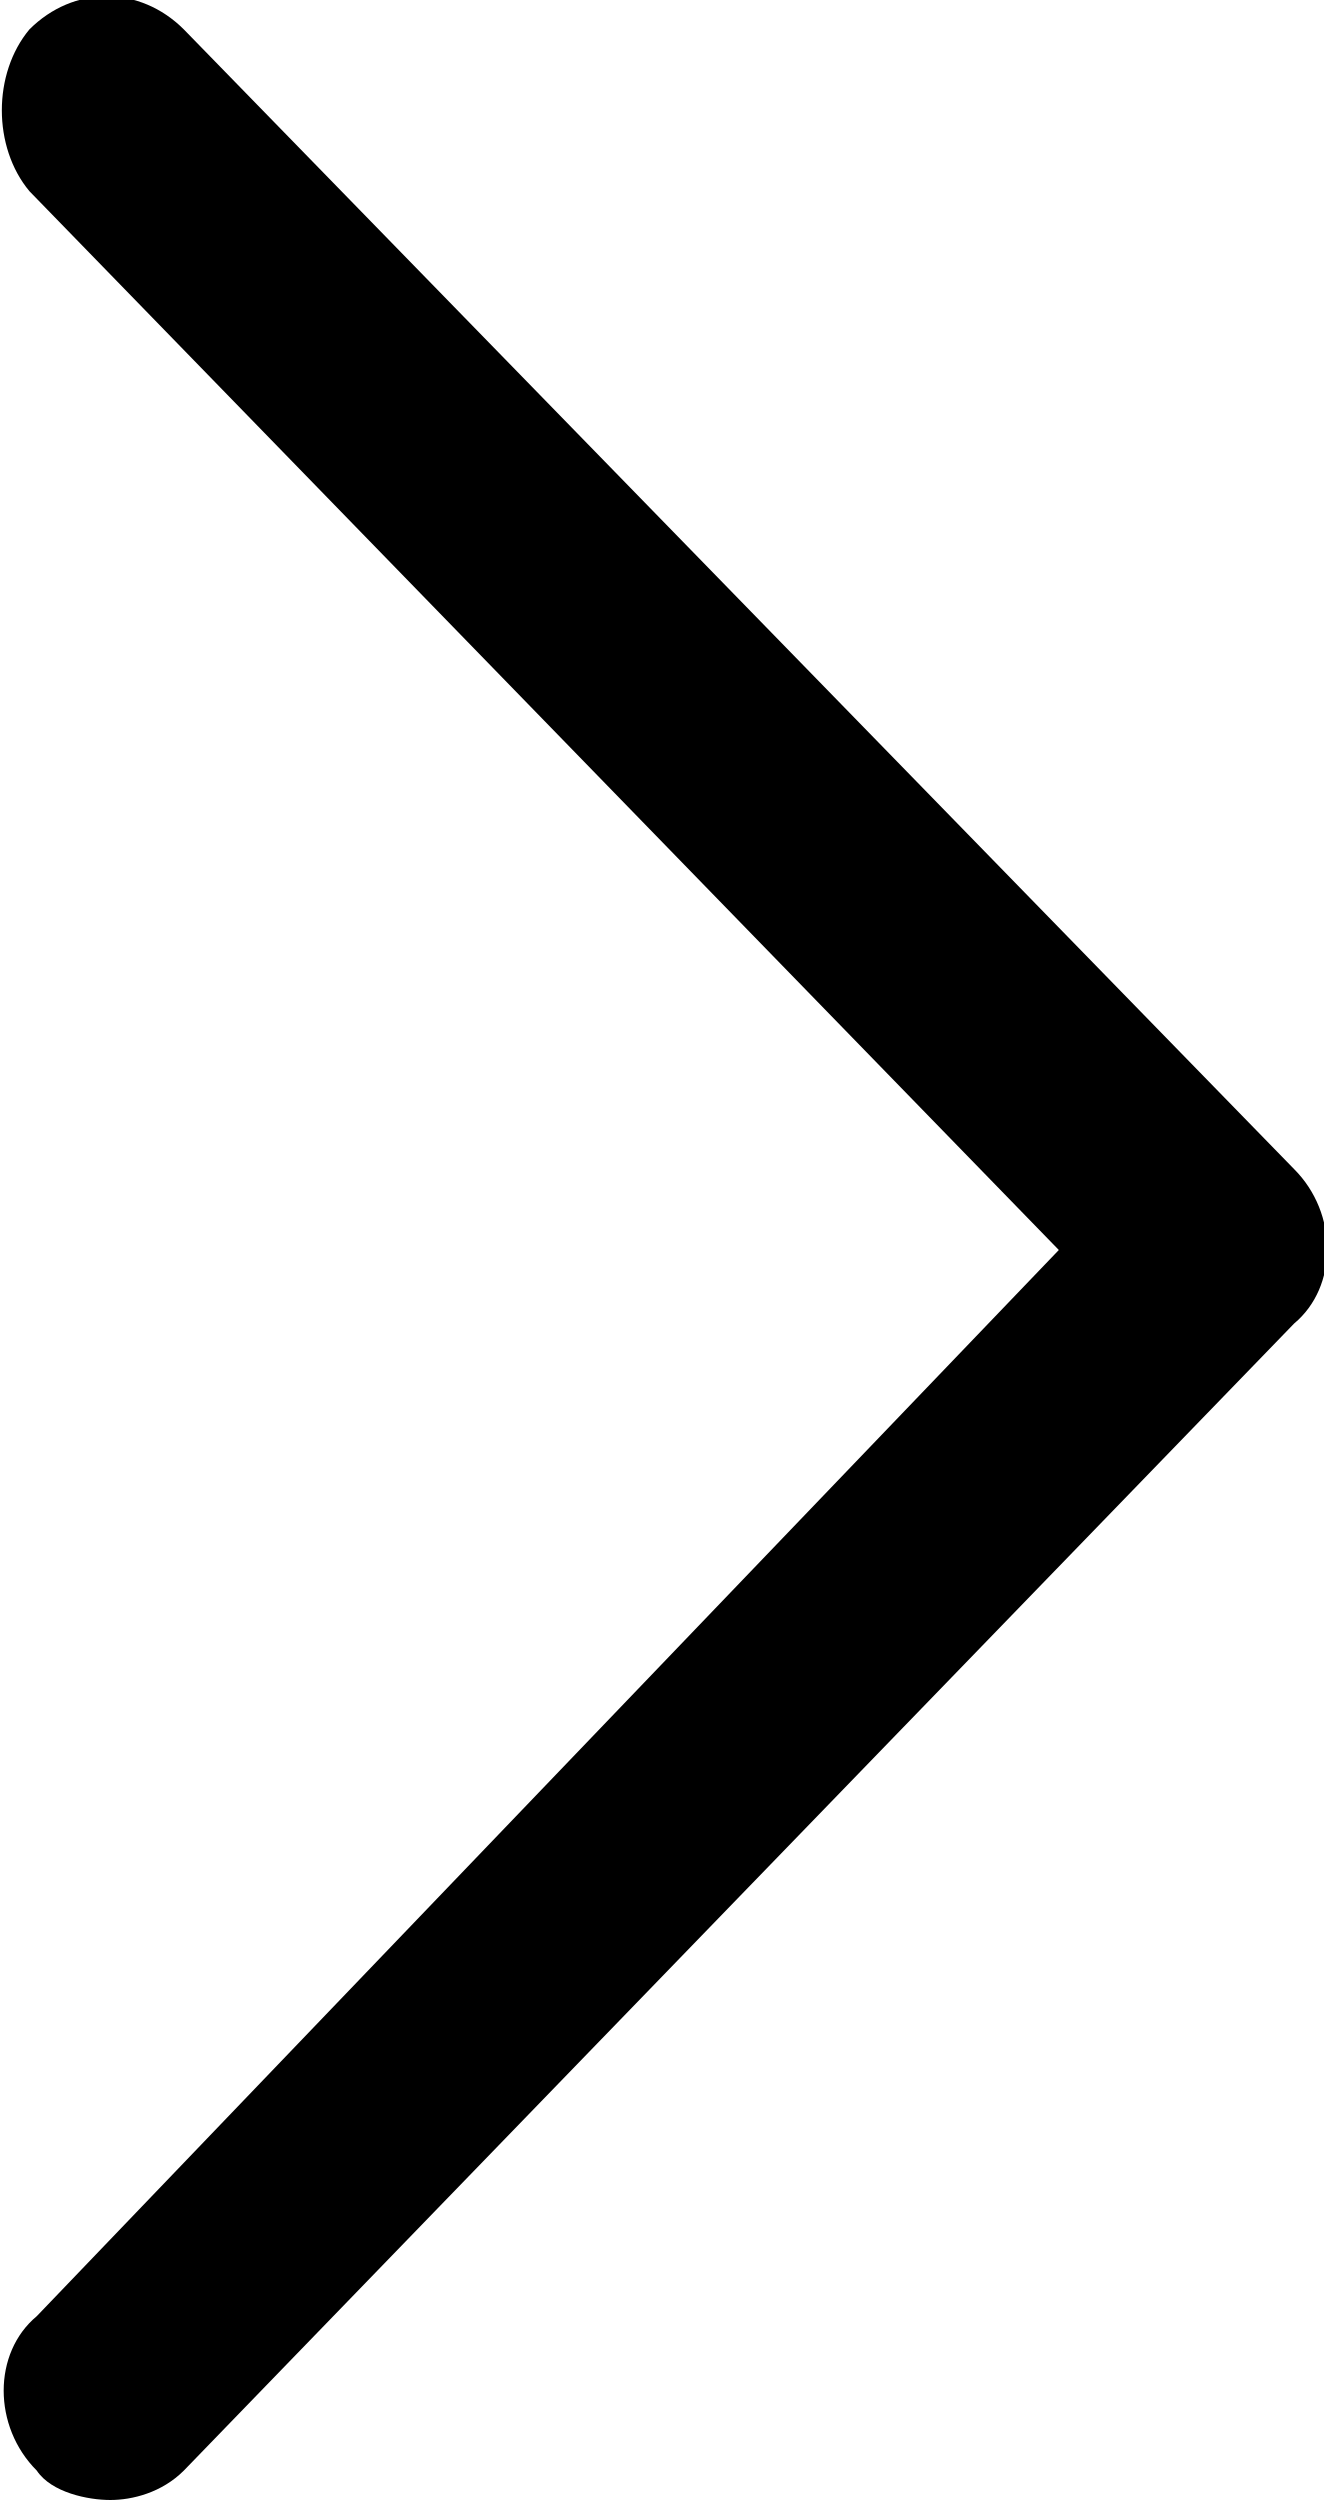
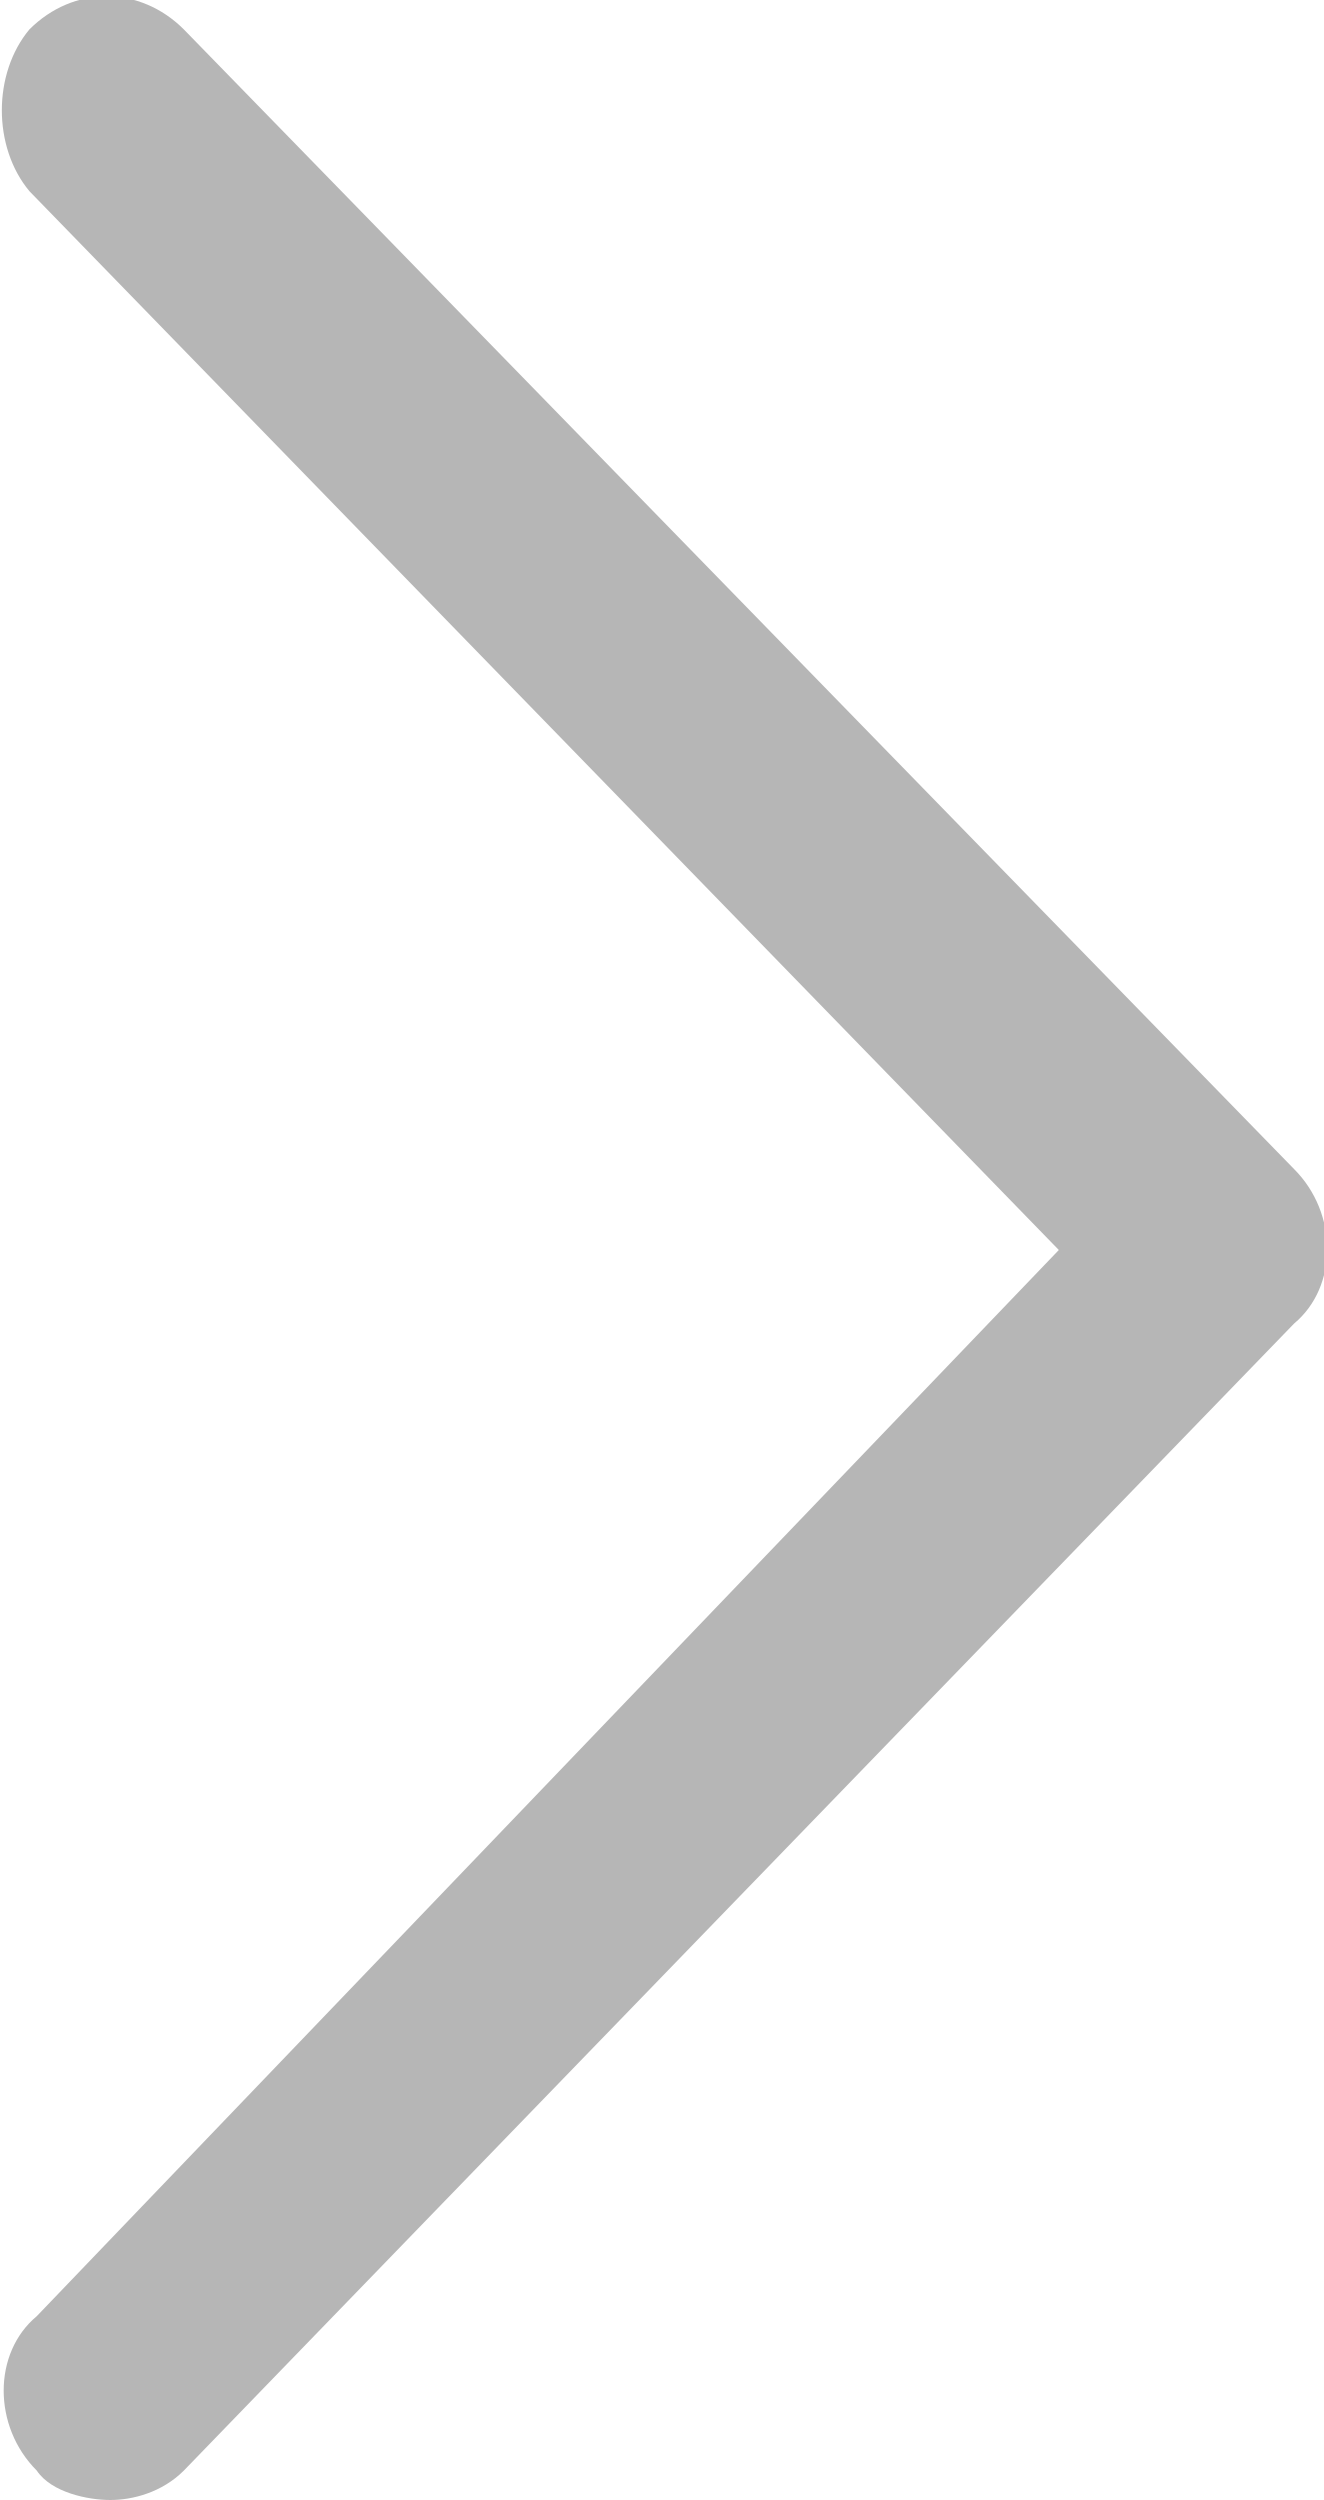
- <svg xmlns="http://www.w3.org/2000/svg" version="1.1" id="Layer_1" x="0px" y="0px" viewBox="0 0 18 34" style="enable-background:new 0 0 18 34;" xml:space="preserve">
+ <svg xmlns="http://www.w3.org/2000/svg" version="1.1" id="Layer_1" x="0px" y="0px" viewBox="0 0 18 34" style="enable-background:new 0 0 18 34;" xml:space="preserve" fill="#b6b6b6">
  <path d="M14.4,17L0.4,2.6C-0.1,2-0.1,1,0.4,0.4c0.6-0.6,1.5-0.6,2.1,0l15.1,15.5c0.6,0.6,0.6,1.6,0,2.1L2.5,33.6  c-0.3,0.3-0.7,0.4-1,0.4s-0.8-0.1-1-0.4c-0.6-0.6-0.6-1.6,0-2.1L14.4,17z" />
</svg>
